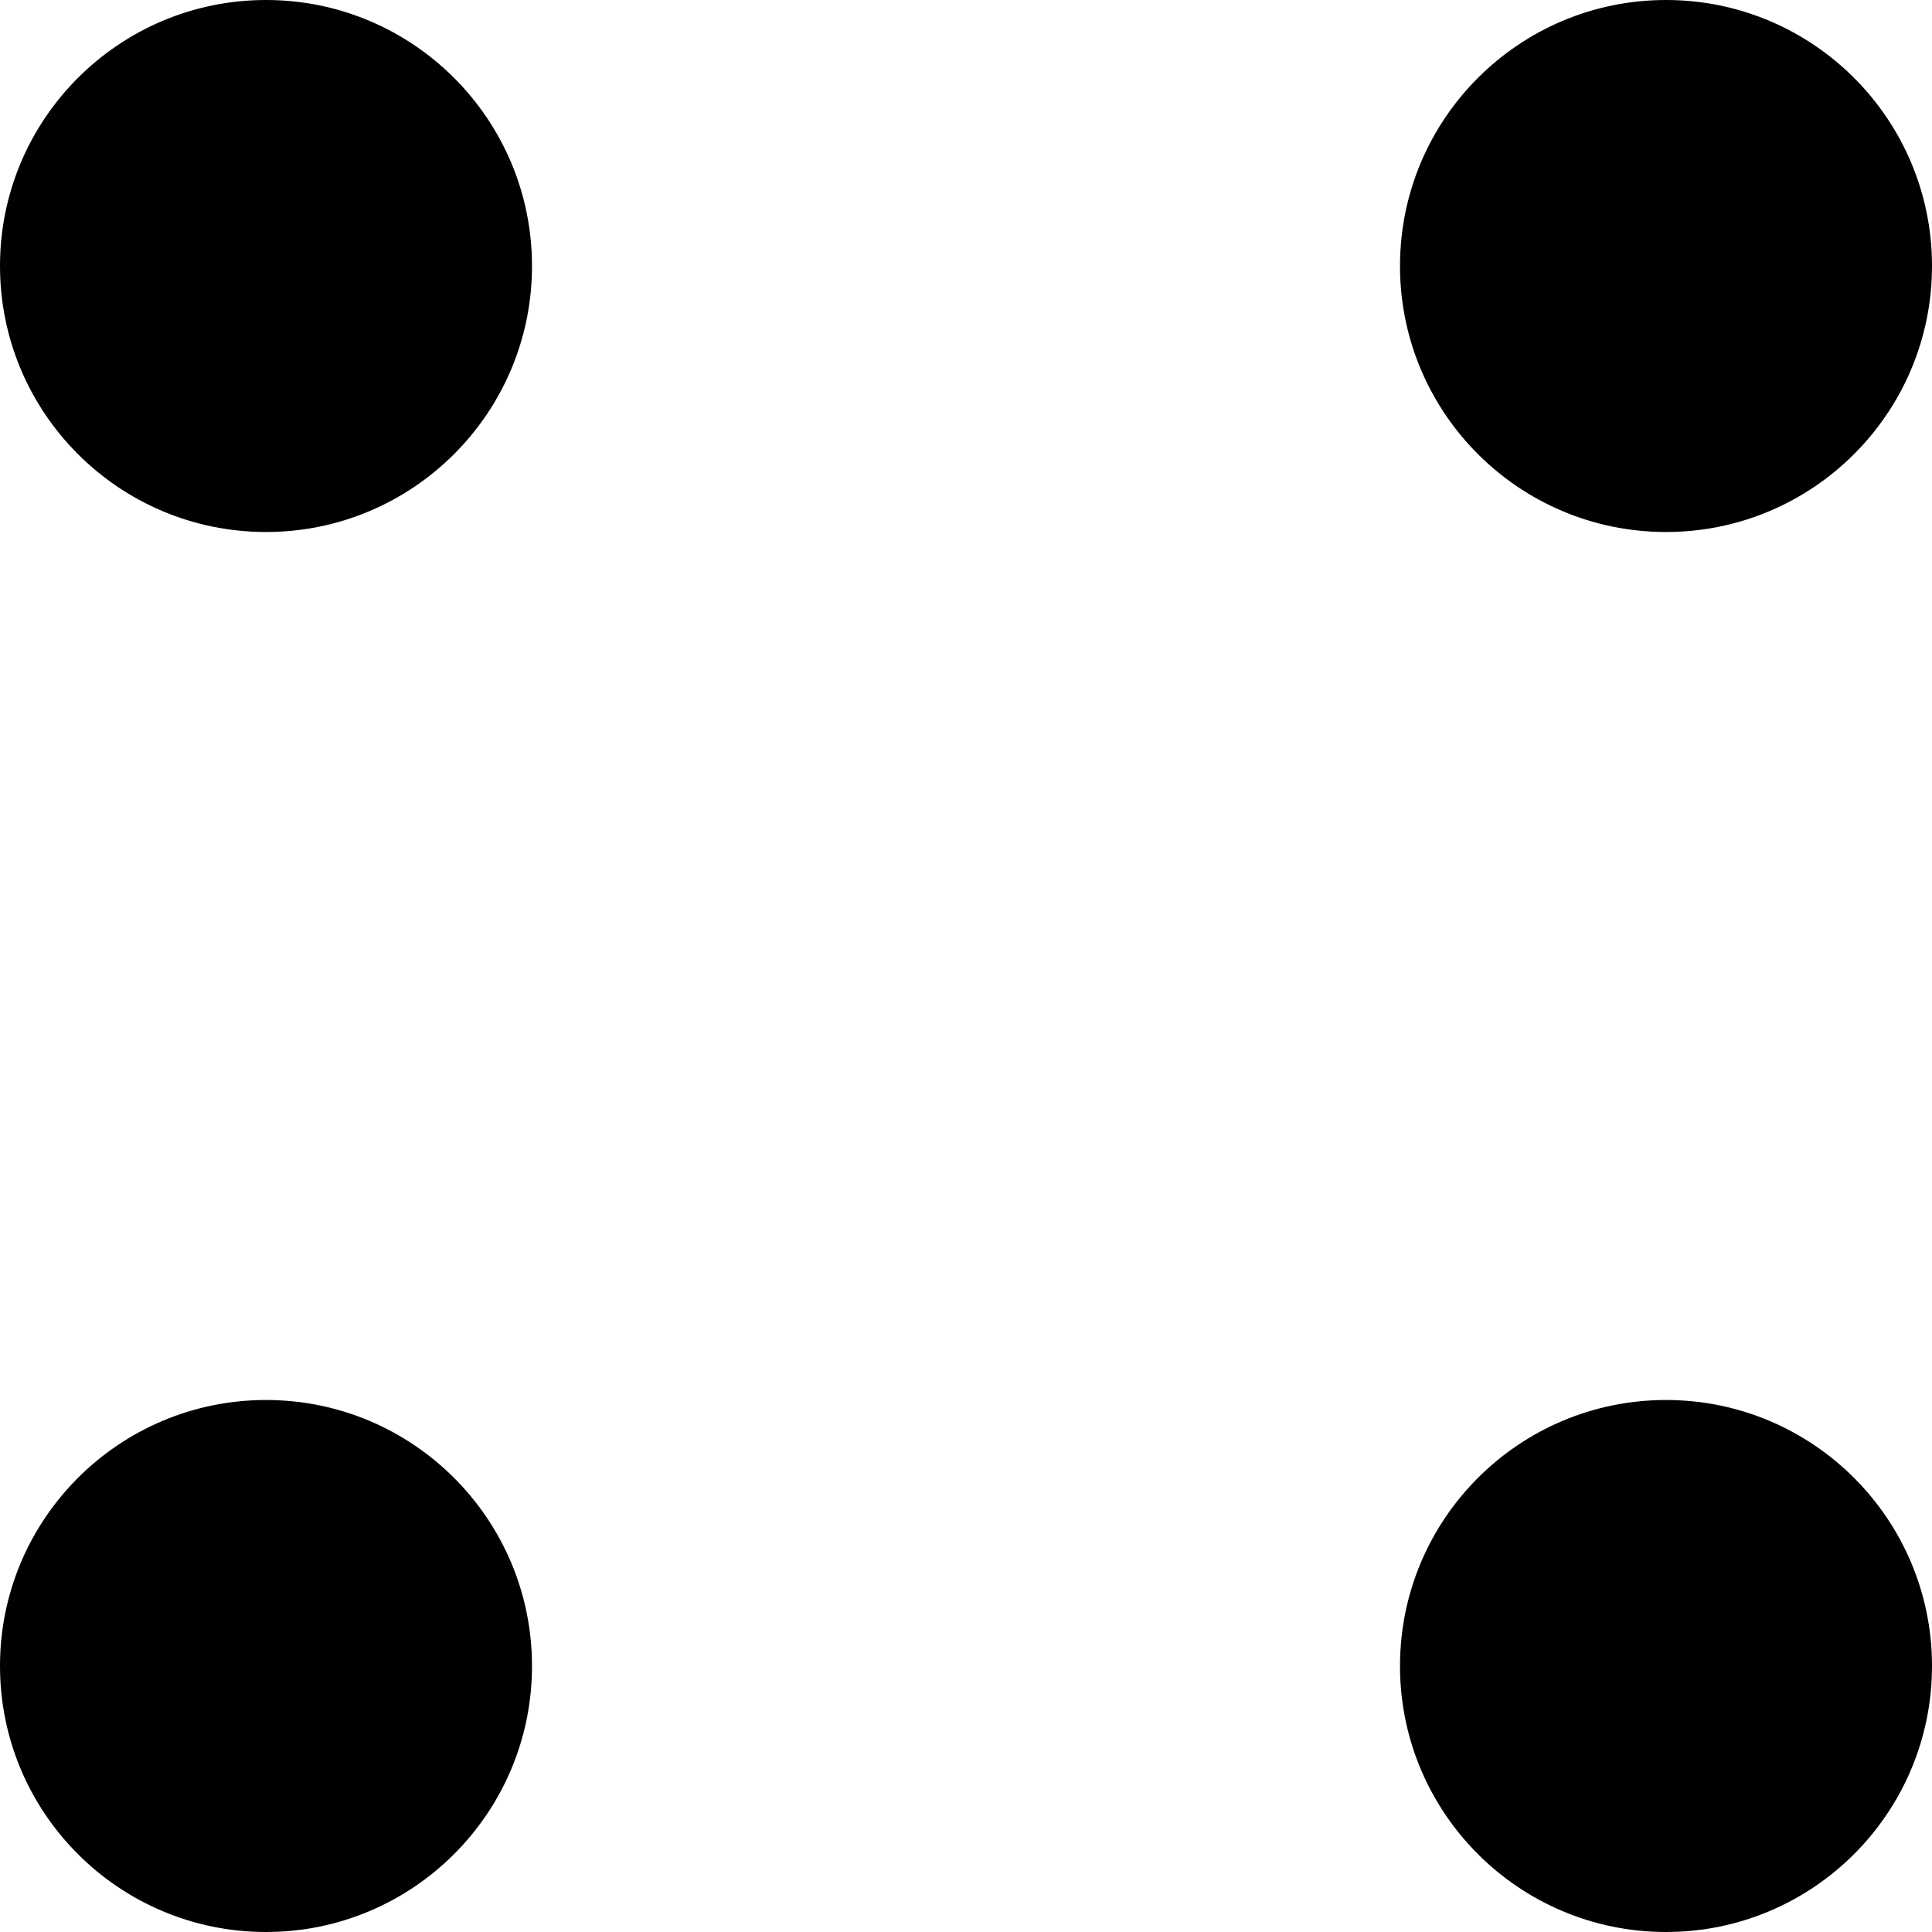
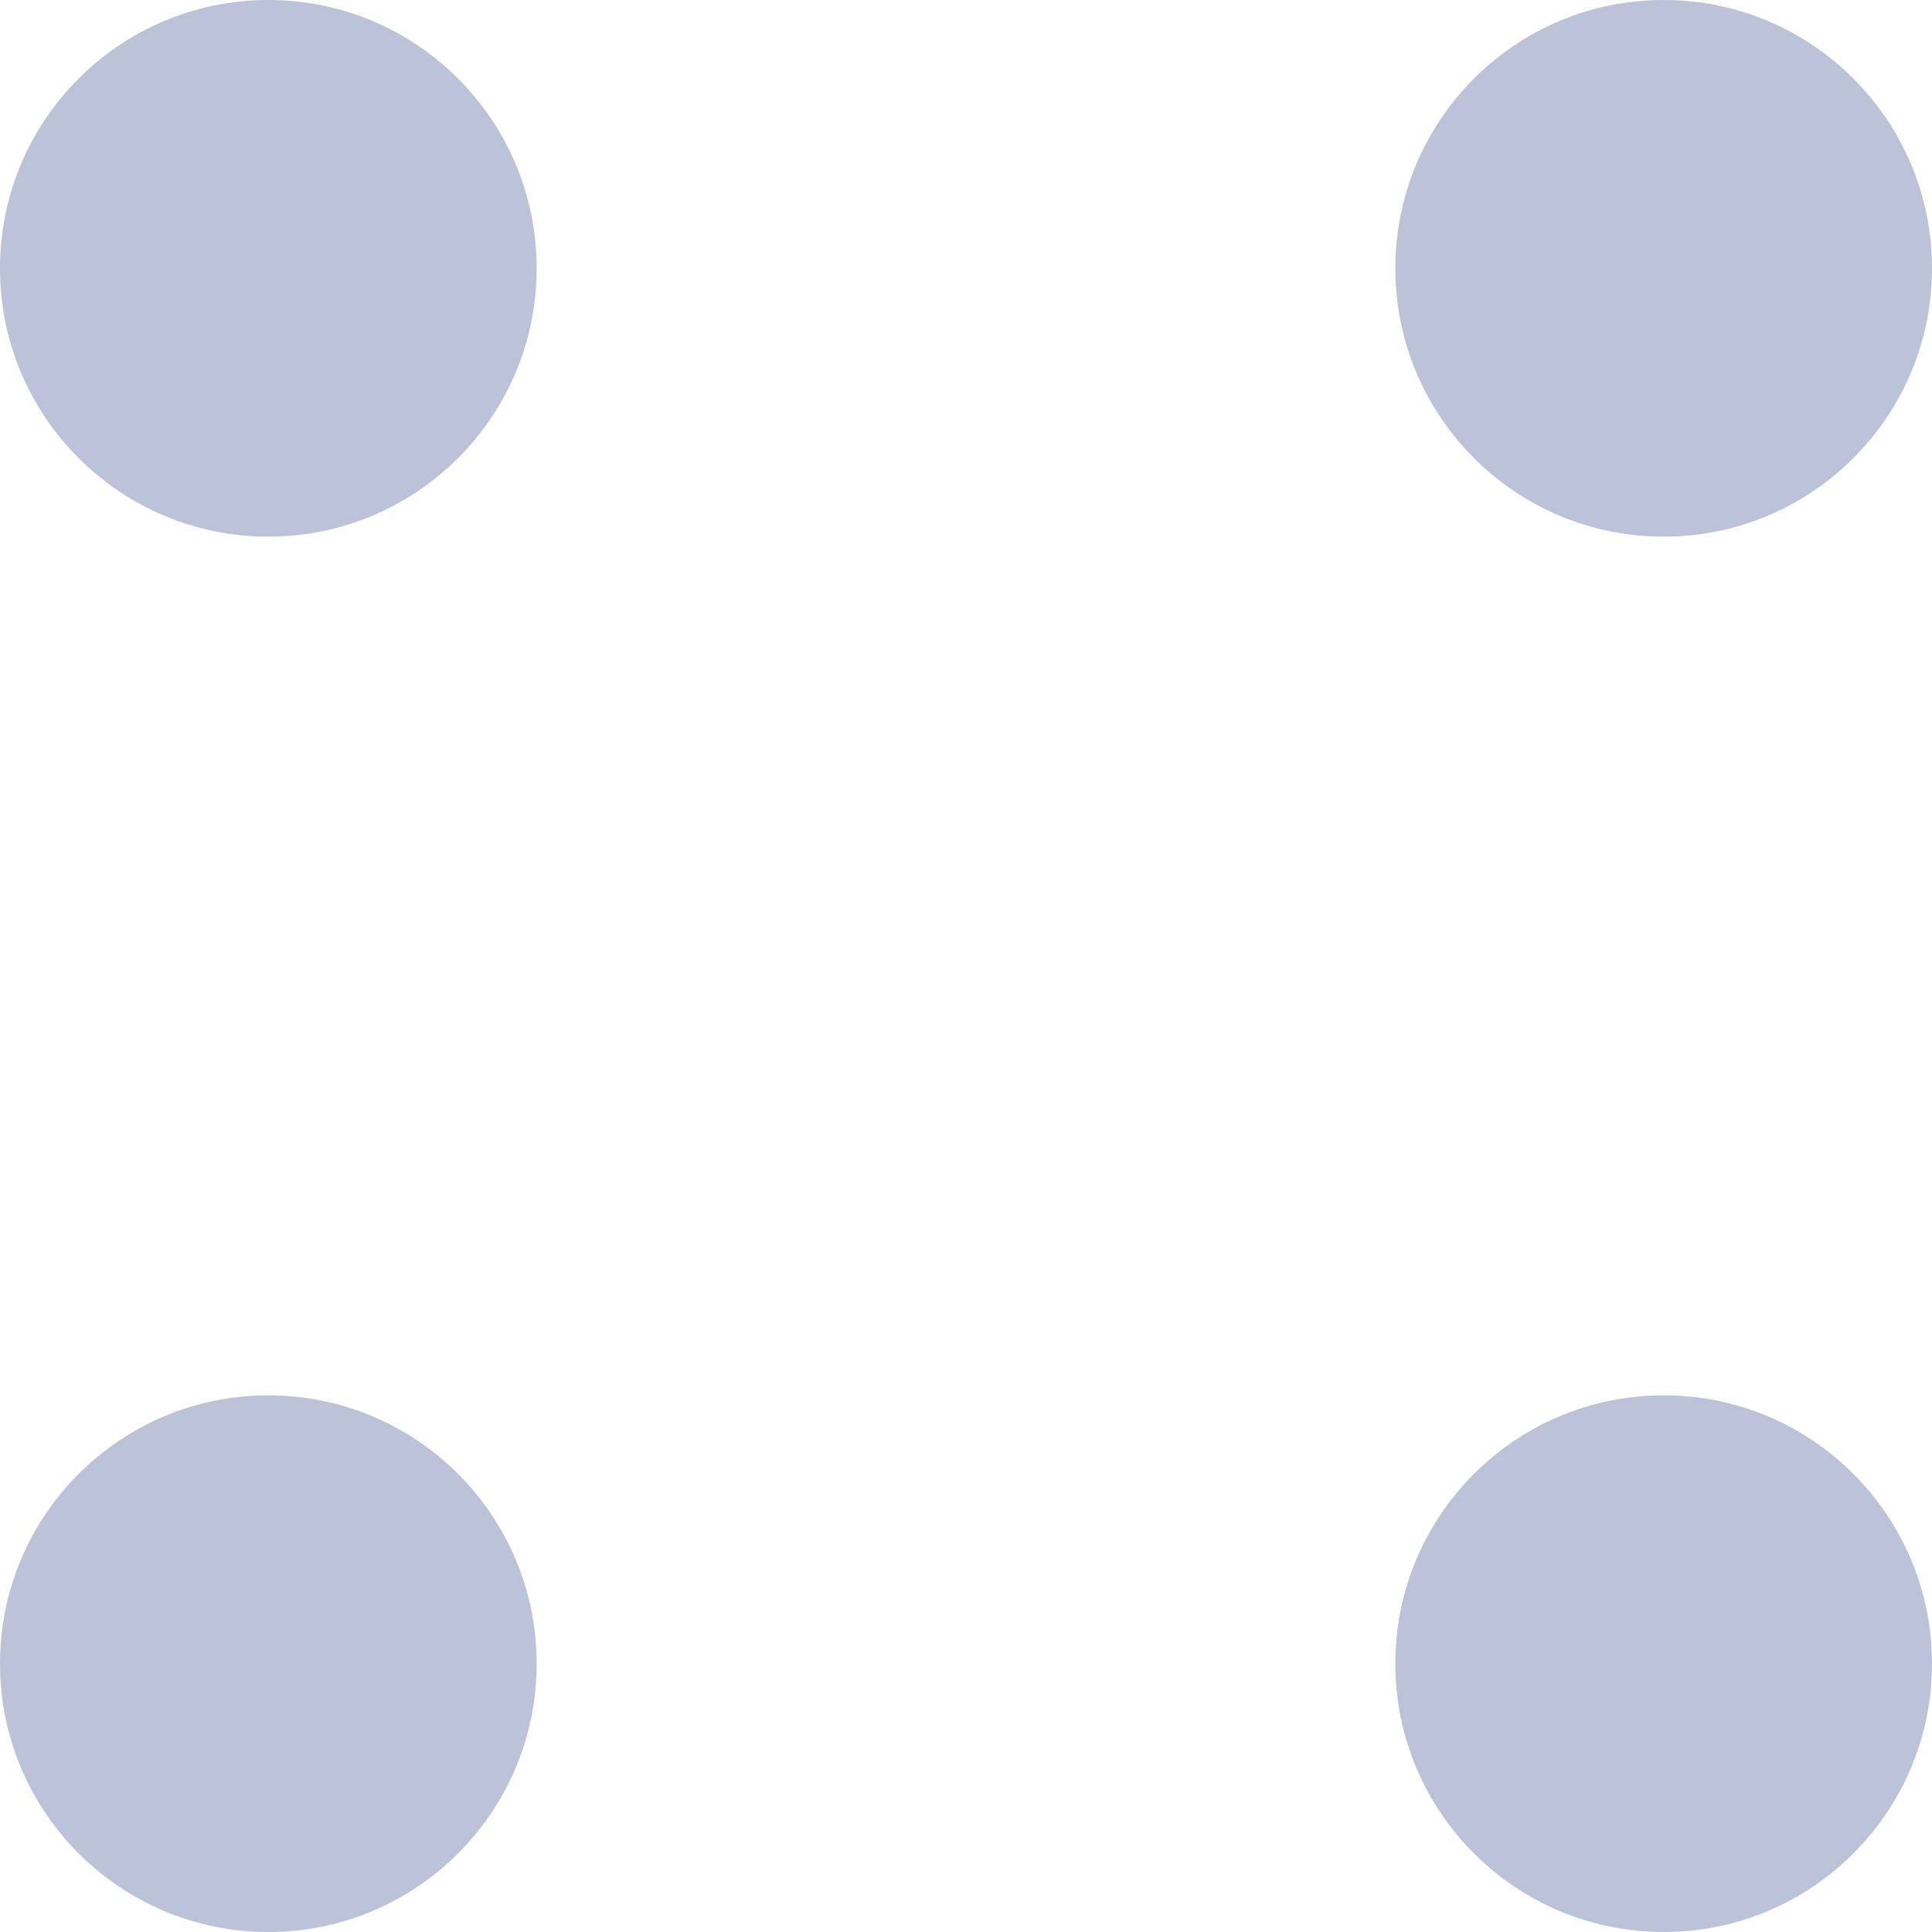
- <svg xmlns="http://www.w3.org/2000/svg" width="69" height="69" viewBox="0 0 69 69">
-   <g id="Group_97" data-name="Group 97" transform="translate(-927 -859)">
-     <circle id="Ellipse_26" data-name="Ellipse 26" class="svgicons" cx="9.5" cy="9.5" r="9.5" transform="translate(927 859)" />
-     <circle id="Ellipse_27" data-name="Ellipse 27" class="svgicons" cx="9.5" cy="9.5" r="9.5" transform="translate(977 859)" />
-     <circle id="Ellipse_28" data-name="Ellipse 28" class="svgicons" cx="9.5" cy="9.5" r="9.5" transform="translate(977 909)" />
-     <circle id="Ellipse_29" data-name="Ellipse 29" class="svgicons" cx="9.5" cy="9.5" r="9.5" transform="translate(927 909)" />
+ <svg xmlns="http://www.w3.org/2000/svg" width="18" height="18" viewBox="0 0 18 18">
+   <g id="Group_1129" data-name="Group 1129" transform="translate(-1356 -4090)">
+     <circle id="Ellipse_17" data-name="Ellipse 17" cx="2.5" cy="2.5" r="2.5" transform="translate(1356 4090)" fill="#bcc3d9" />
+     <circle id="Ellipse_18" data-name="Ellipse 18" cx="2.5" cy="2.5" r="2.5" transform="translate(1369 4090)" fill="#bcc3d9" />
+     <circle id="Ellipse_19" data-name="Ellipse 19" cx="2.5" cy="2.5" r="2.5" transform="translate(1369 4103)" fill="#bcc3d9" />
+     <circle id="Ellipse_20" data-name="Ellipse 20" cx="2.5" cy="2.5" r="2.5" transform="translate(1356 4103)" fill="#bcc3d9" />
  </g>
</svg>
